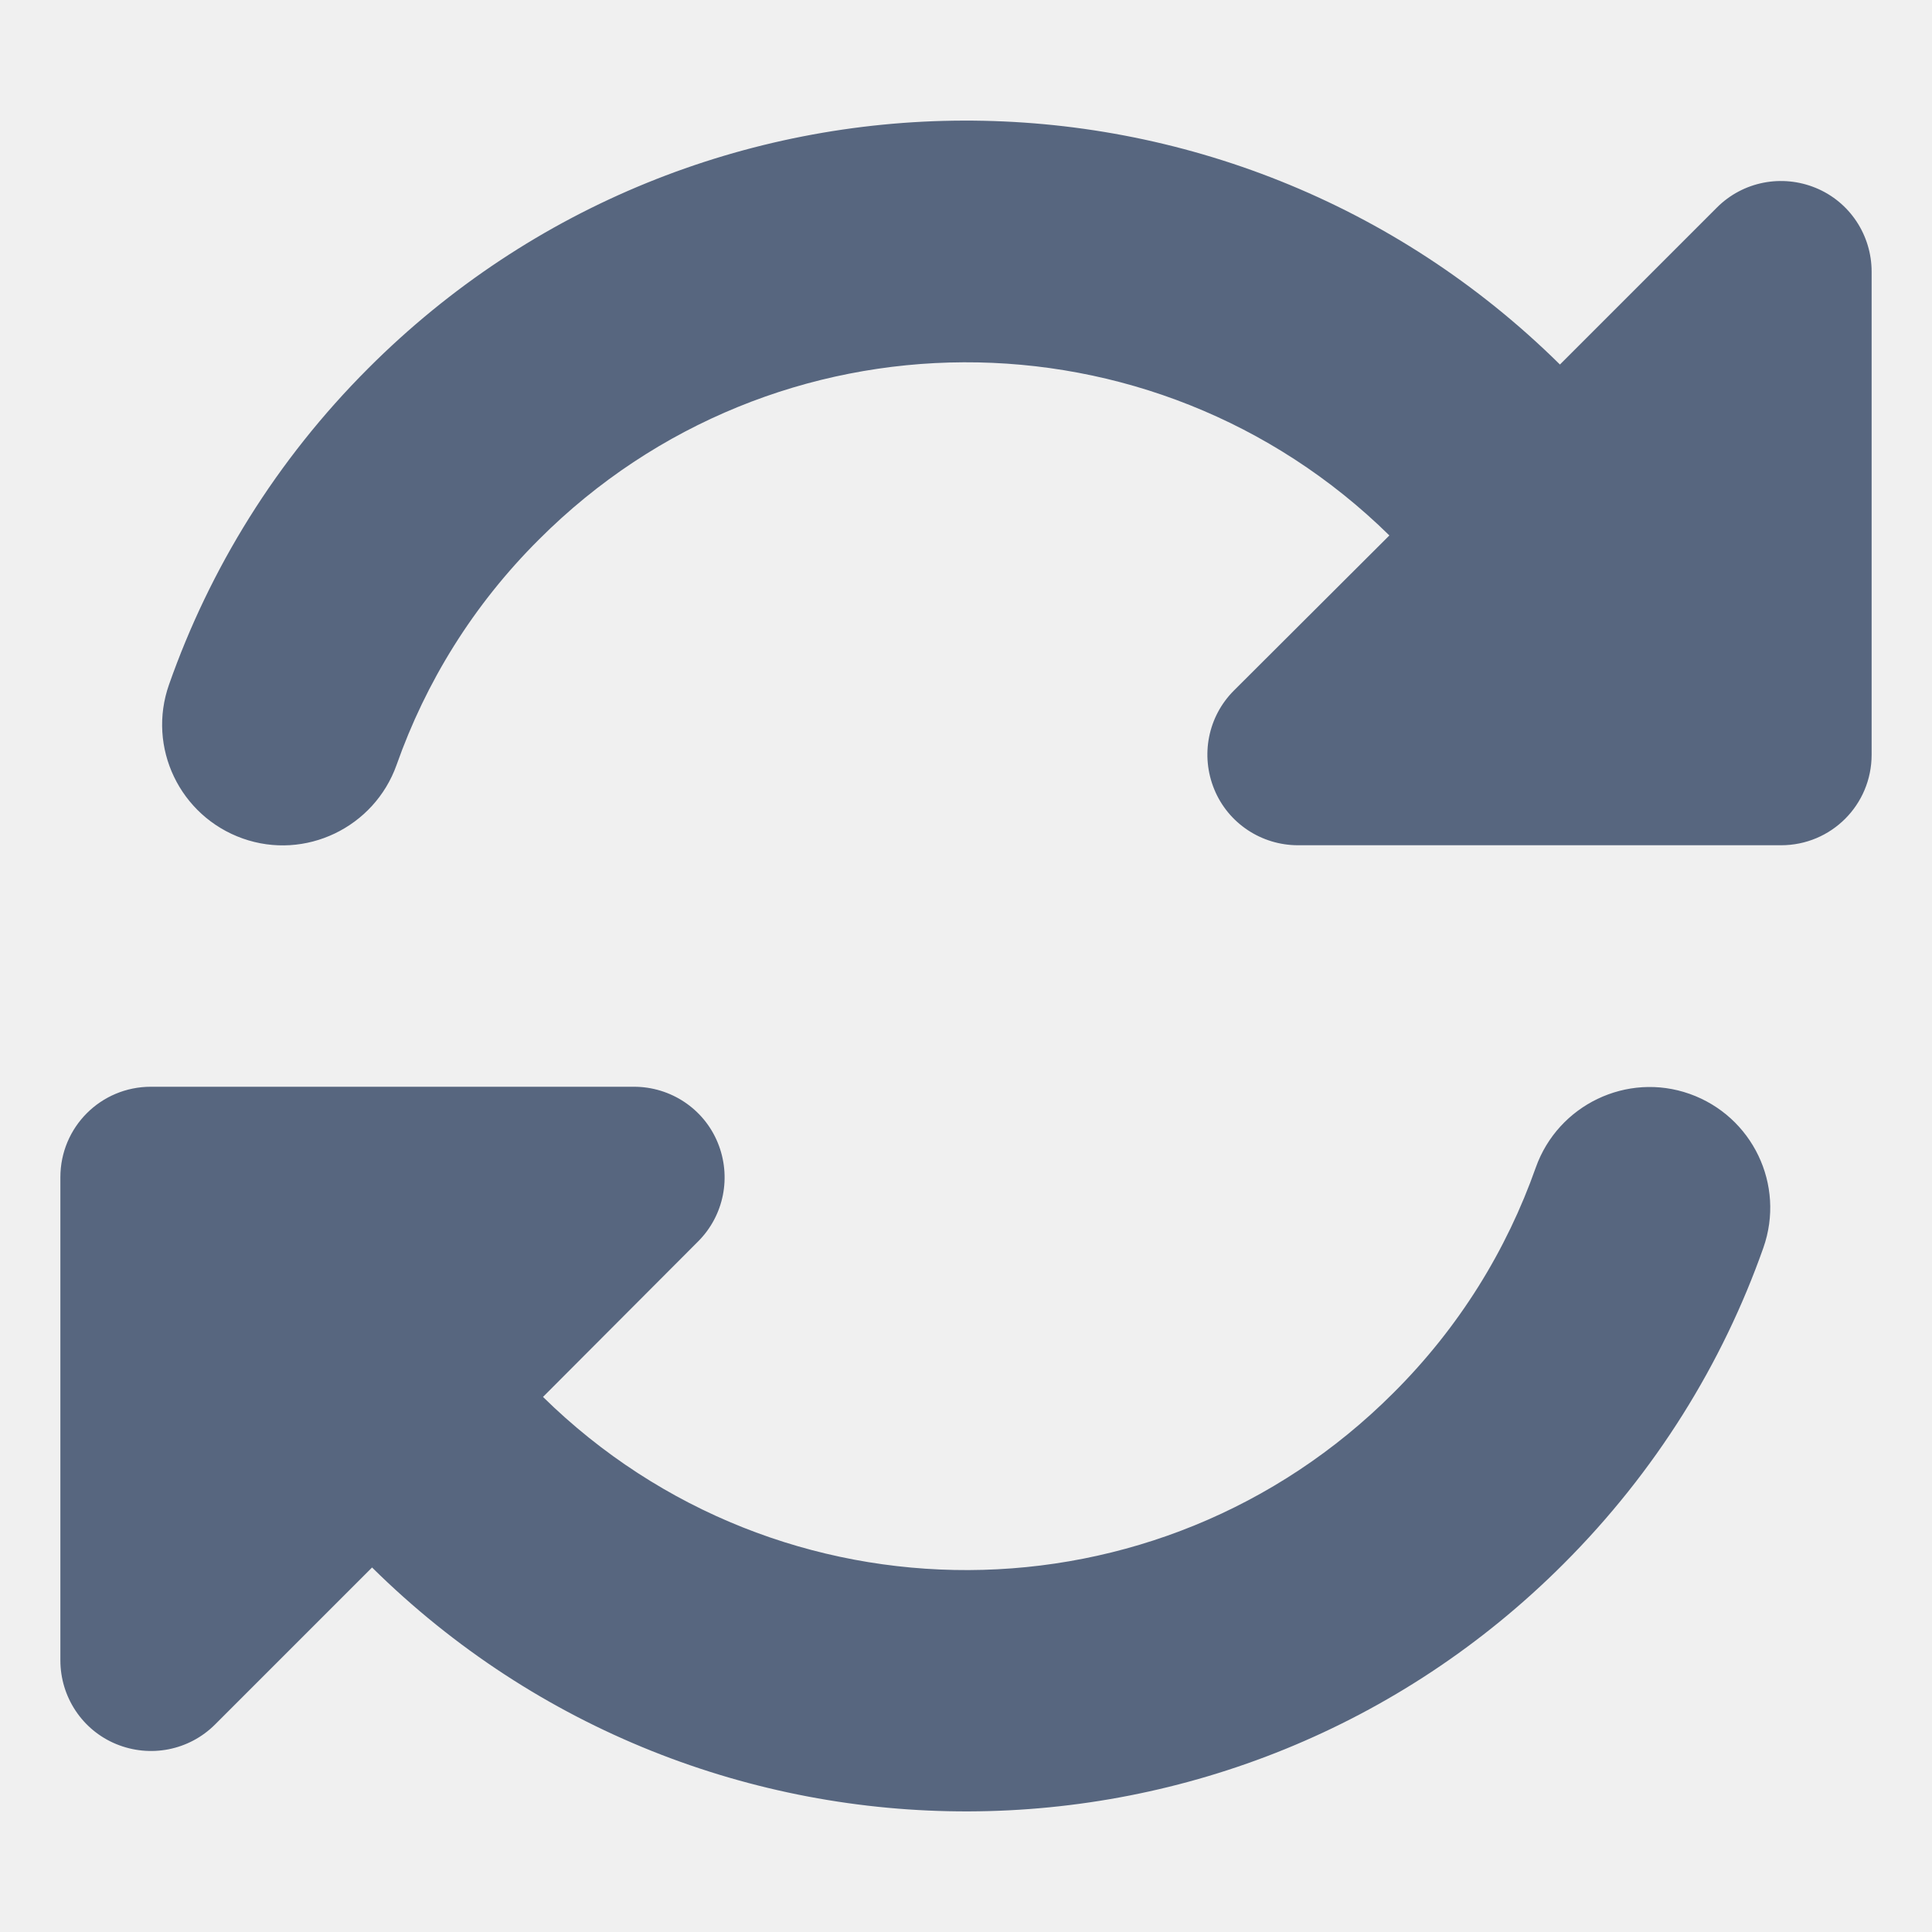
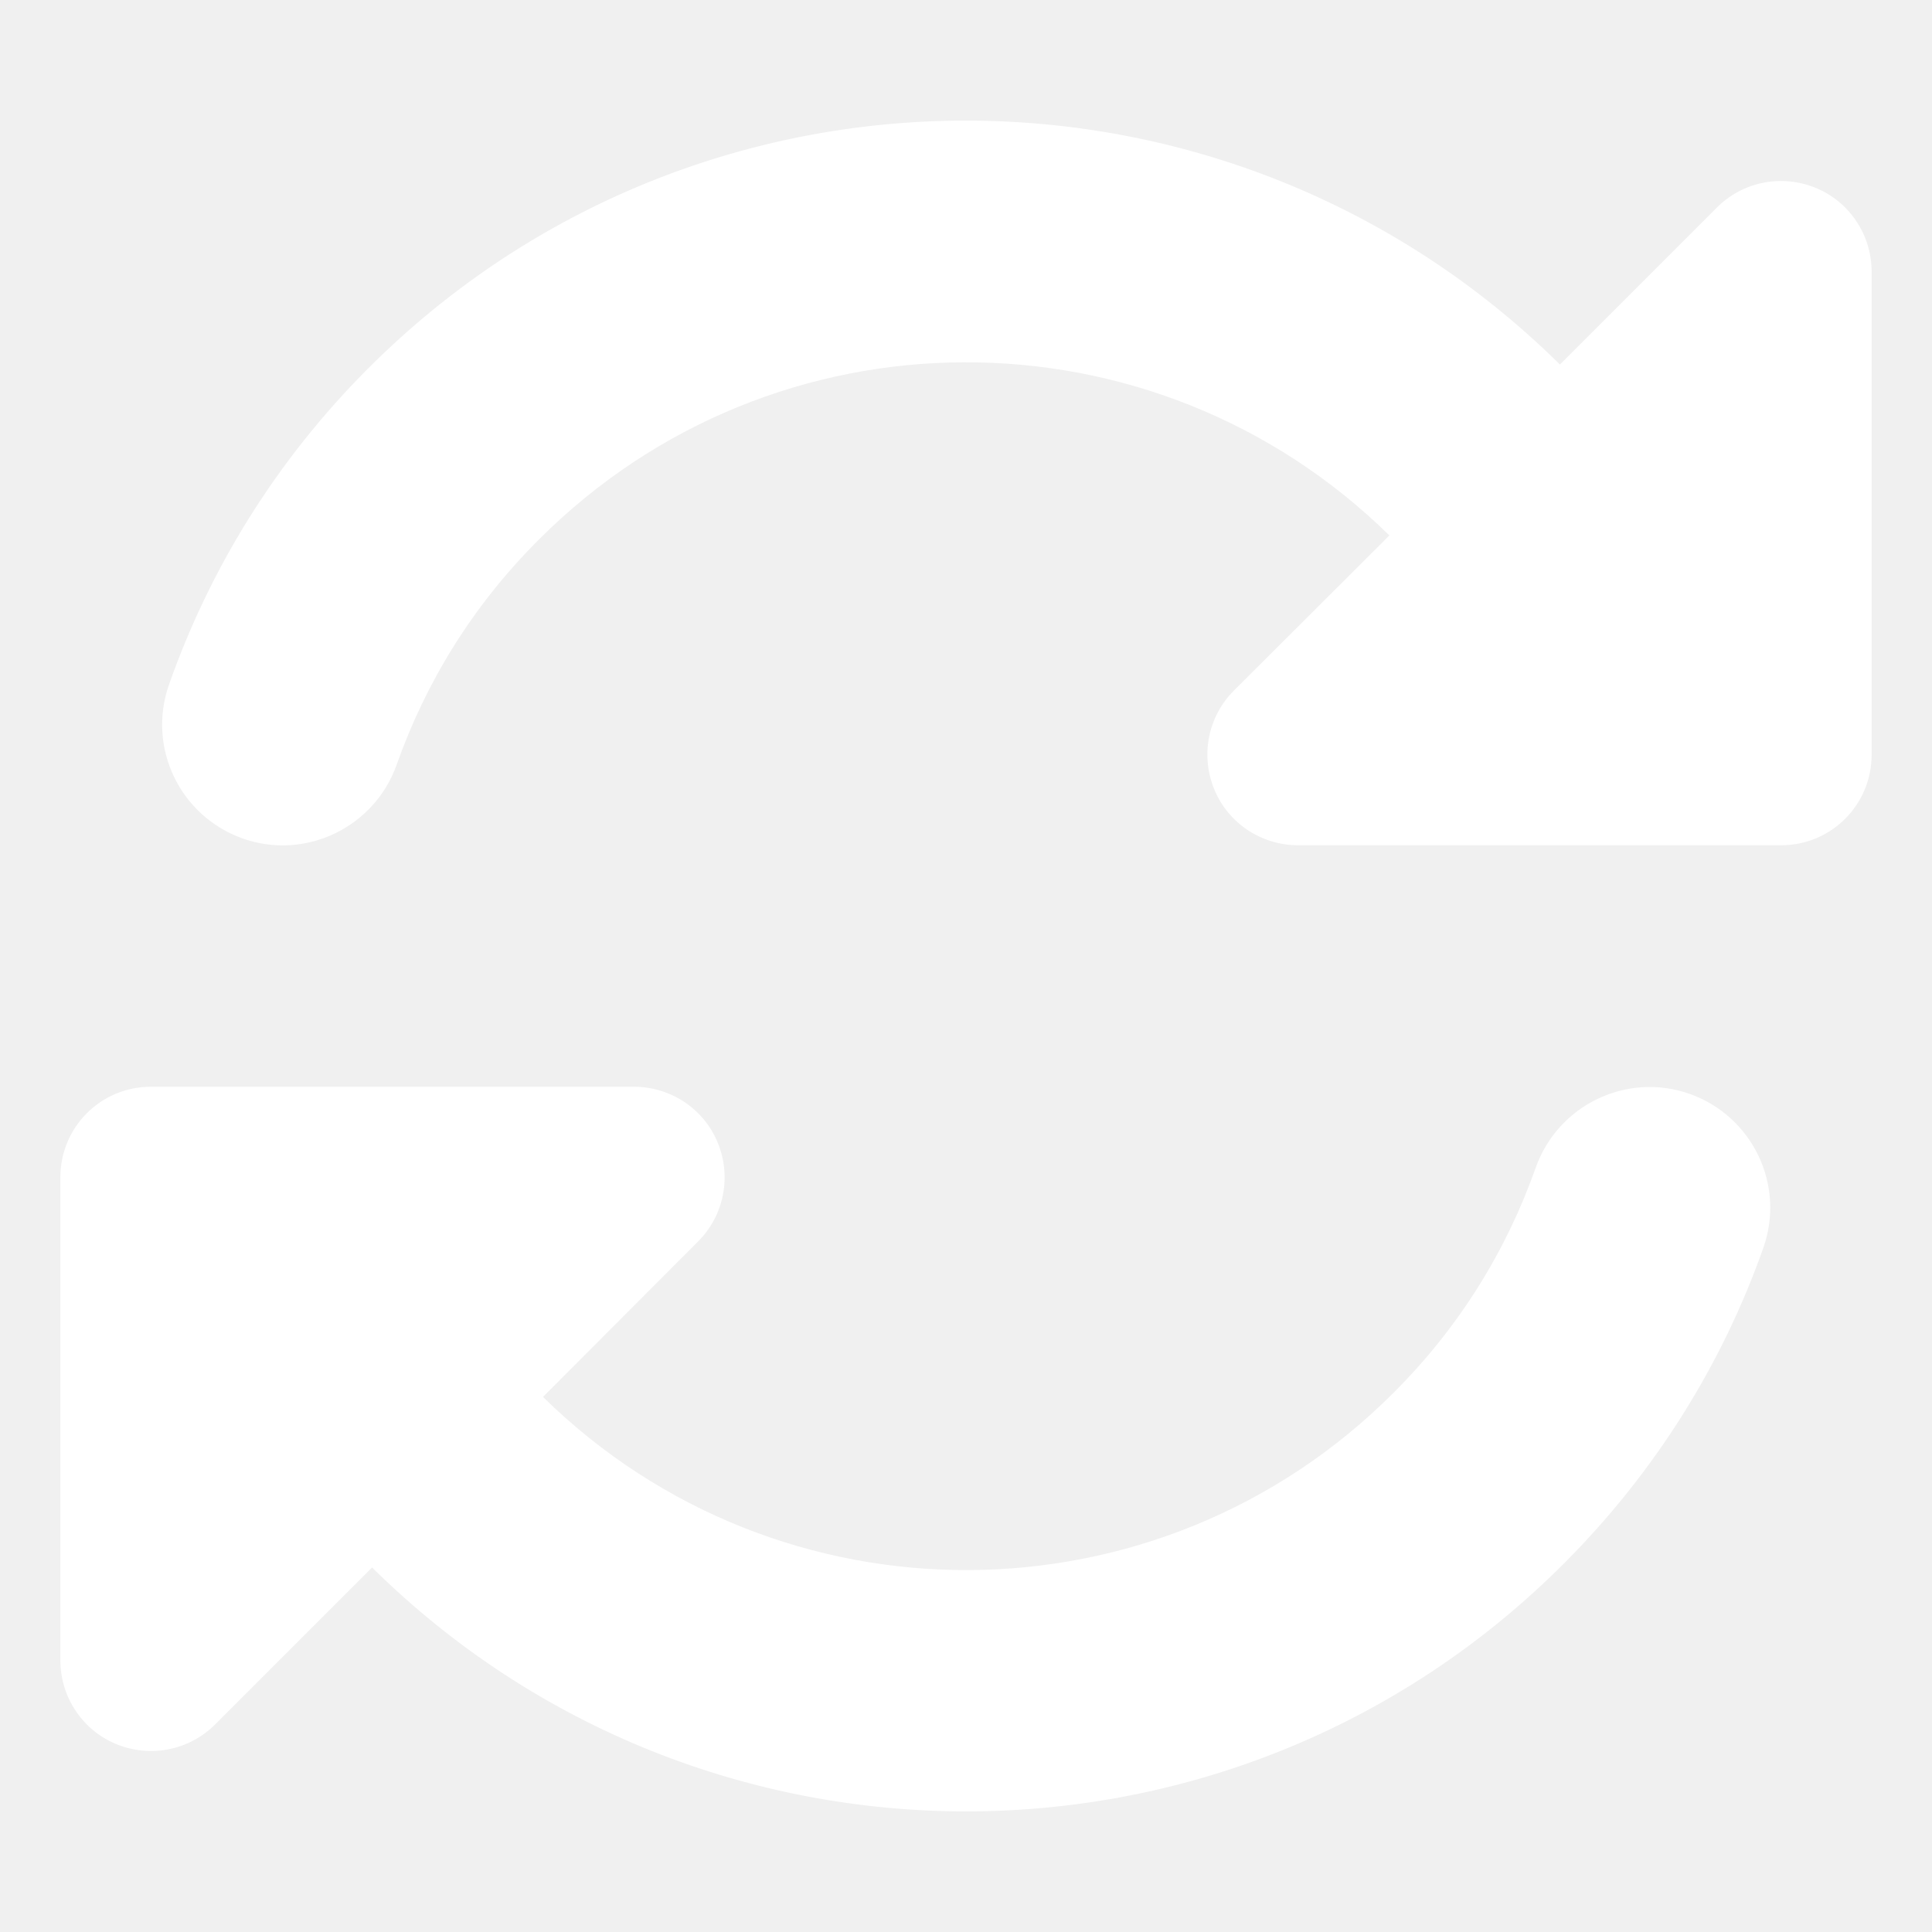
<svg xmlns="http://www.w3.org/2000/svg" height="1em" viewBox="0 0 512 512">
-   <style>svg{fill:#57667f}</style>
+   <style>svg{fill:#fff}</style>
  <path d="M142.9 142.9c62.2-62.2 162.7-62.5 225.3-1L327 183c-6.9 6.9-8.9 17.2-5.2 26.2s12.5 14.8 22.2 14.8H463.5c0 0 0 0 0 0H472c13.3 0 24-10.7 24-24V72c0-9.7-5.8-18.5-14.8-22.2s-19.3-1.7-26.2 5.2L413.4 96.6c-87.6-86.5-228.7-86.2-315.8 1C73.2 122 55.6 150.7 44.8 181.4c-5.9 16.7 2.9 34.9 19.5 40.8s34.9-2.9 40.8-19.5c7.7-21.8 20.2-42.3 37.8-59.8zM16 312v7.6 .7V440c0 9.7 5.8 18.5 14.8 22.2s19.3 1.7 26.2-5.2l41.6-41.6c87.6 86.5 228.7 86.2 315.8-1c24.4-24.4 42.1-53.1 52.9-83.7c5.9-16.7-2.9-34.9-19.5-40.8s-34.9 2.9-40.8 19.5c-7.7 21.8-20.2 42.3-37.8 59.8c-62.2 62.2-162.7 62.5-225.3 1L185 329c6.9-6.9 8.9-17.2 5.2-26.2s-12.5-14.8-22.2-14.8H48.4h-.7H40c-13.3 0-24 10.7-24 24z" />
</svg>
